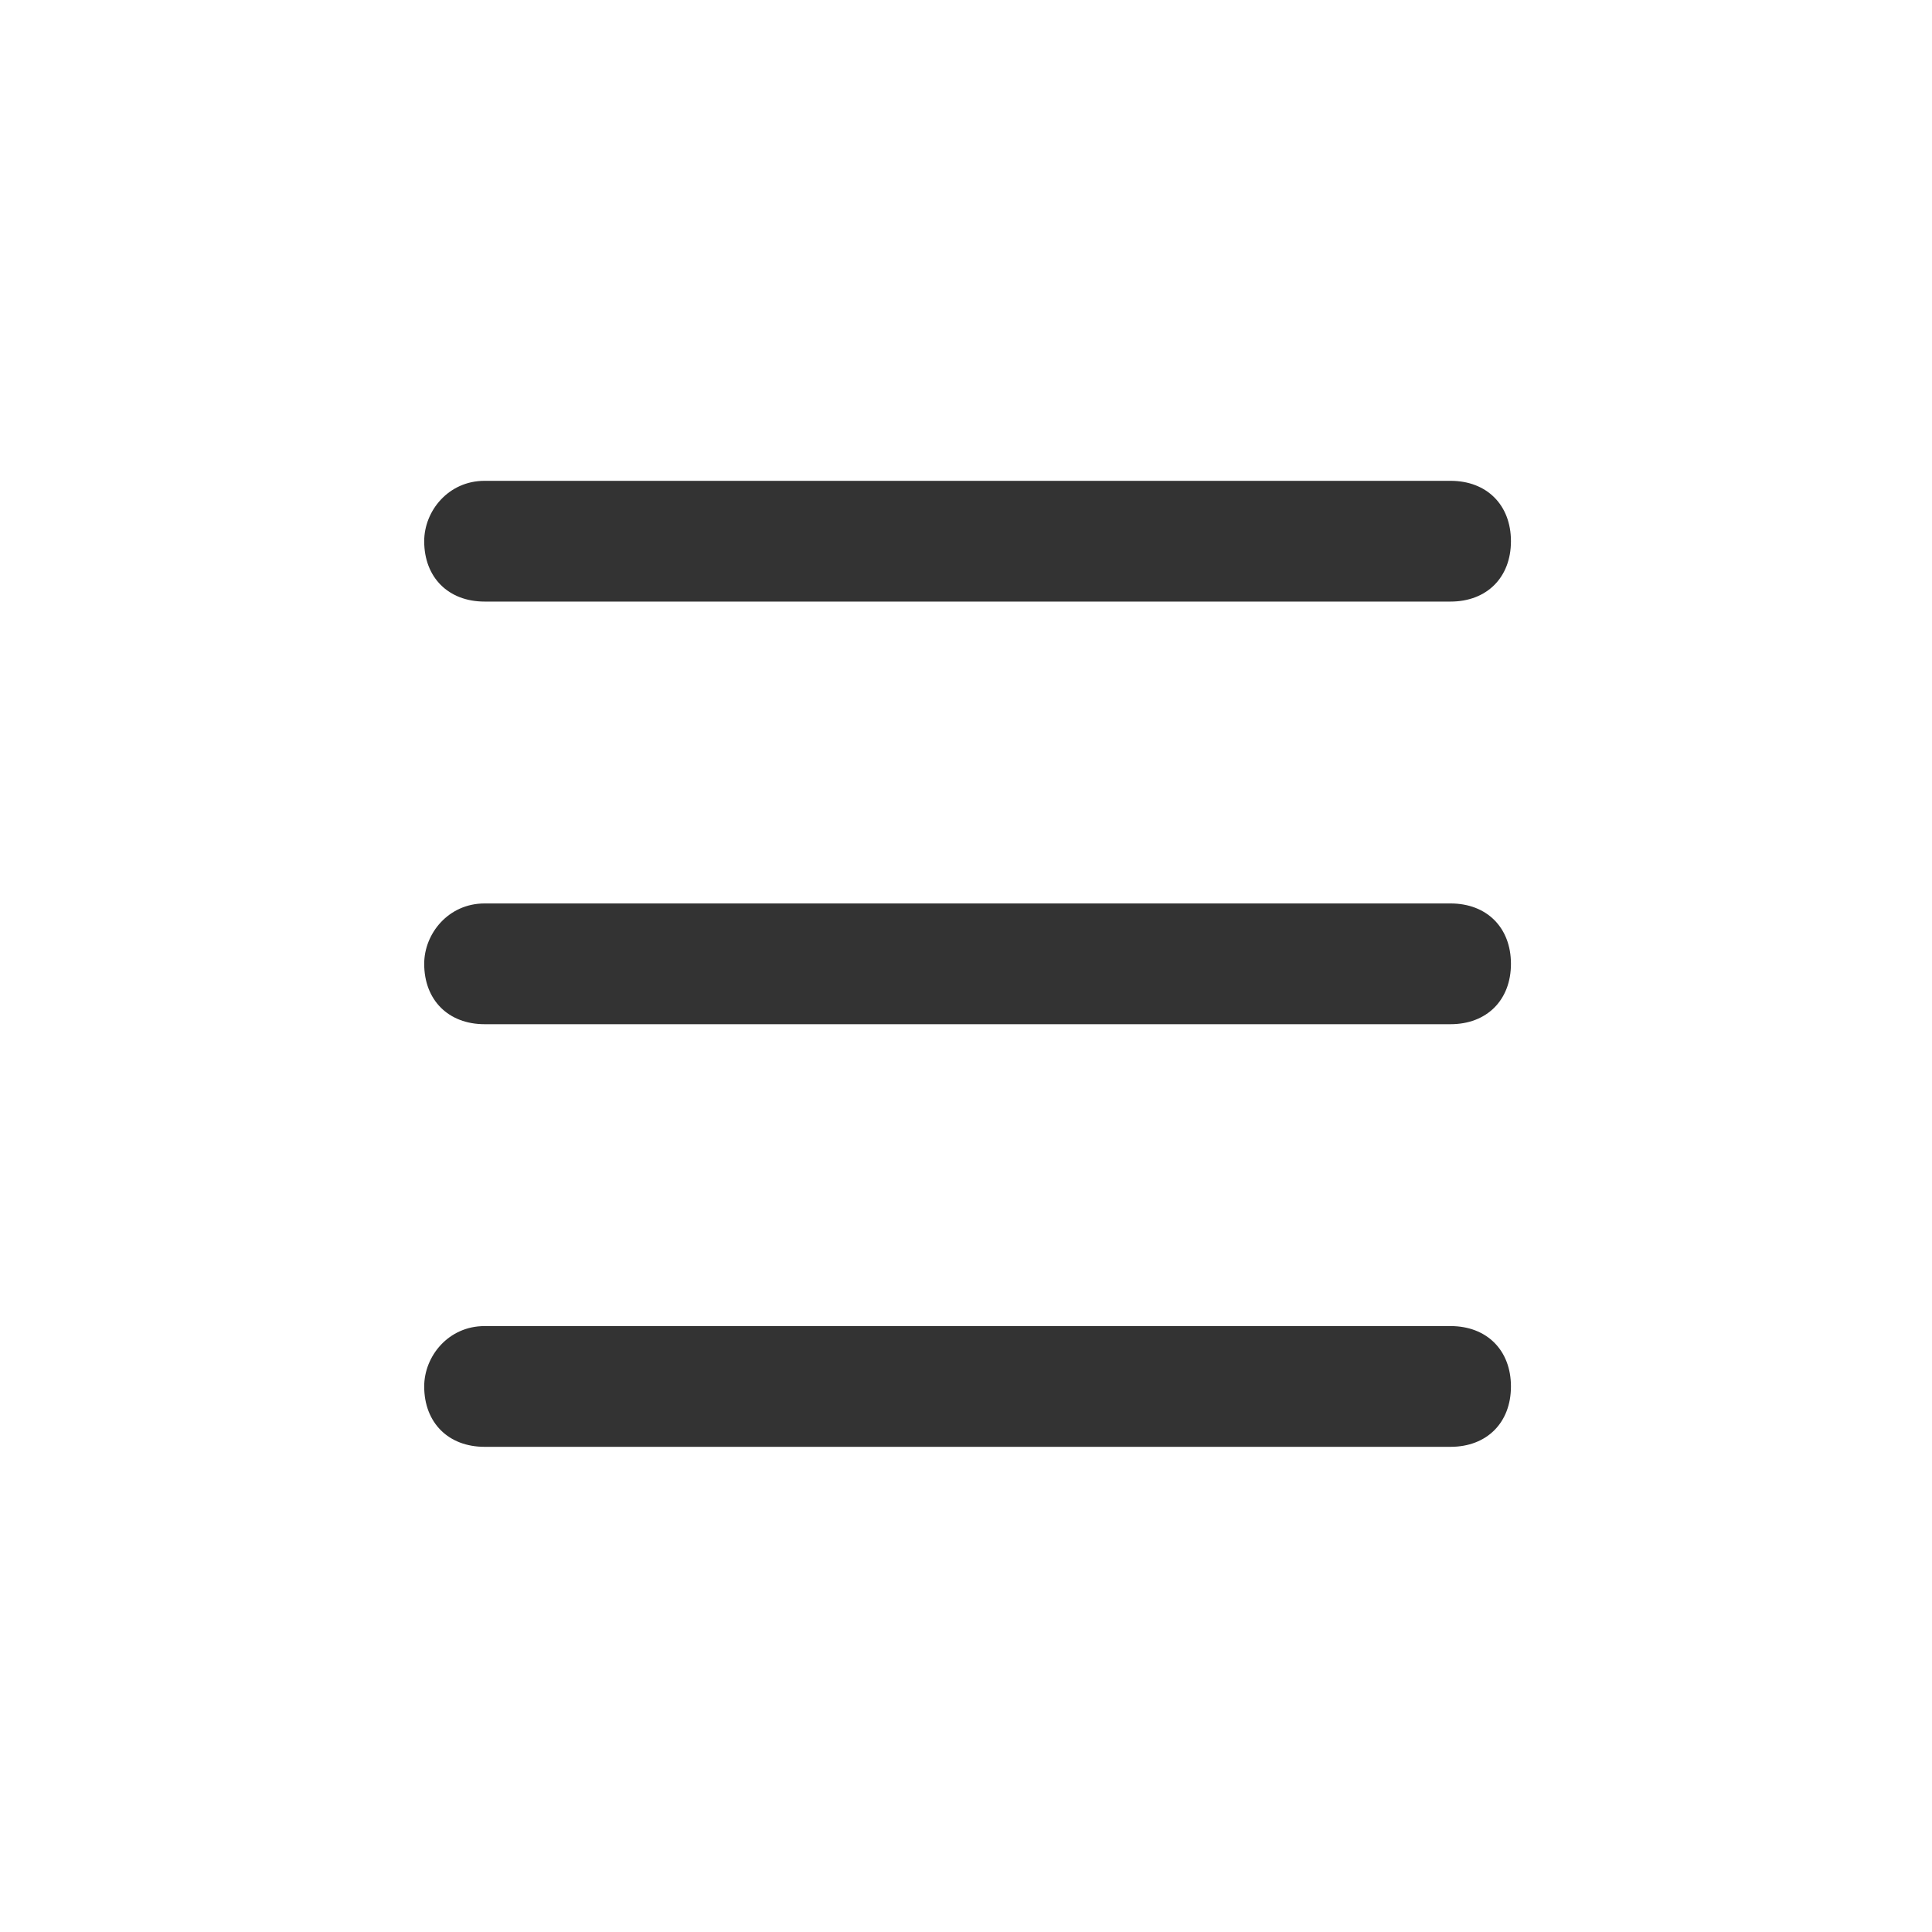
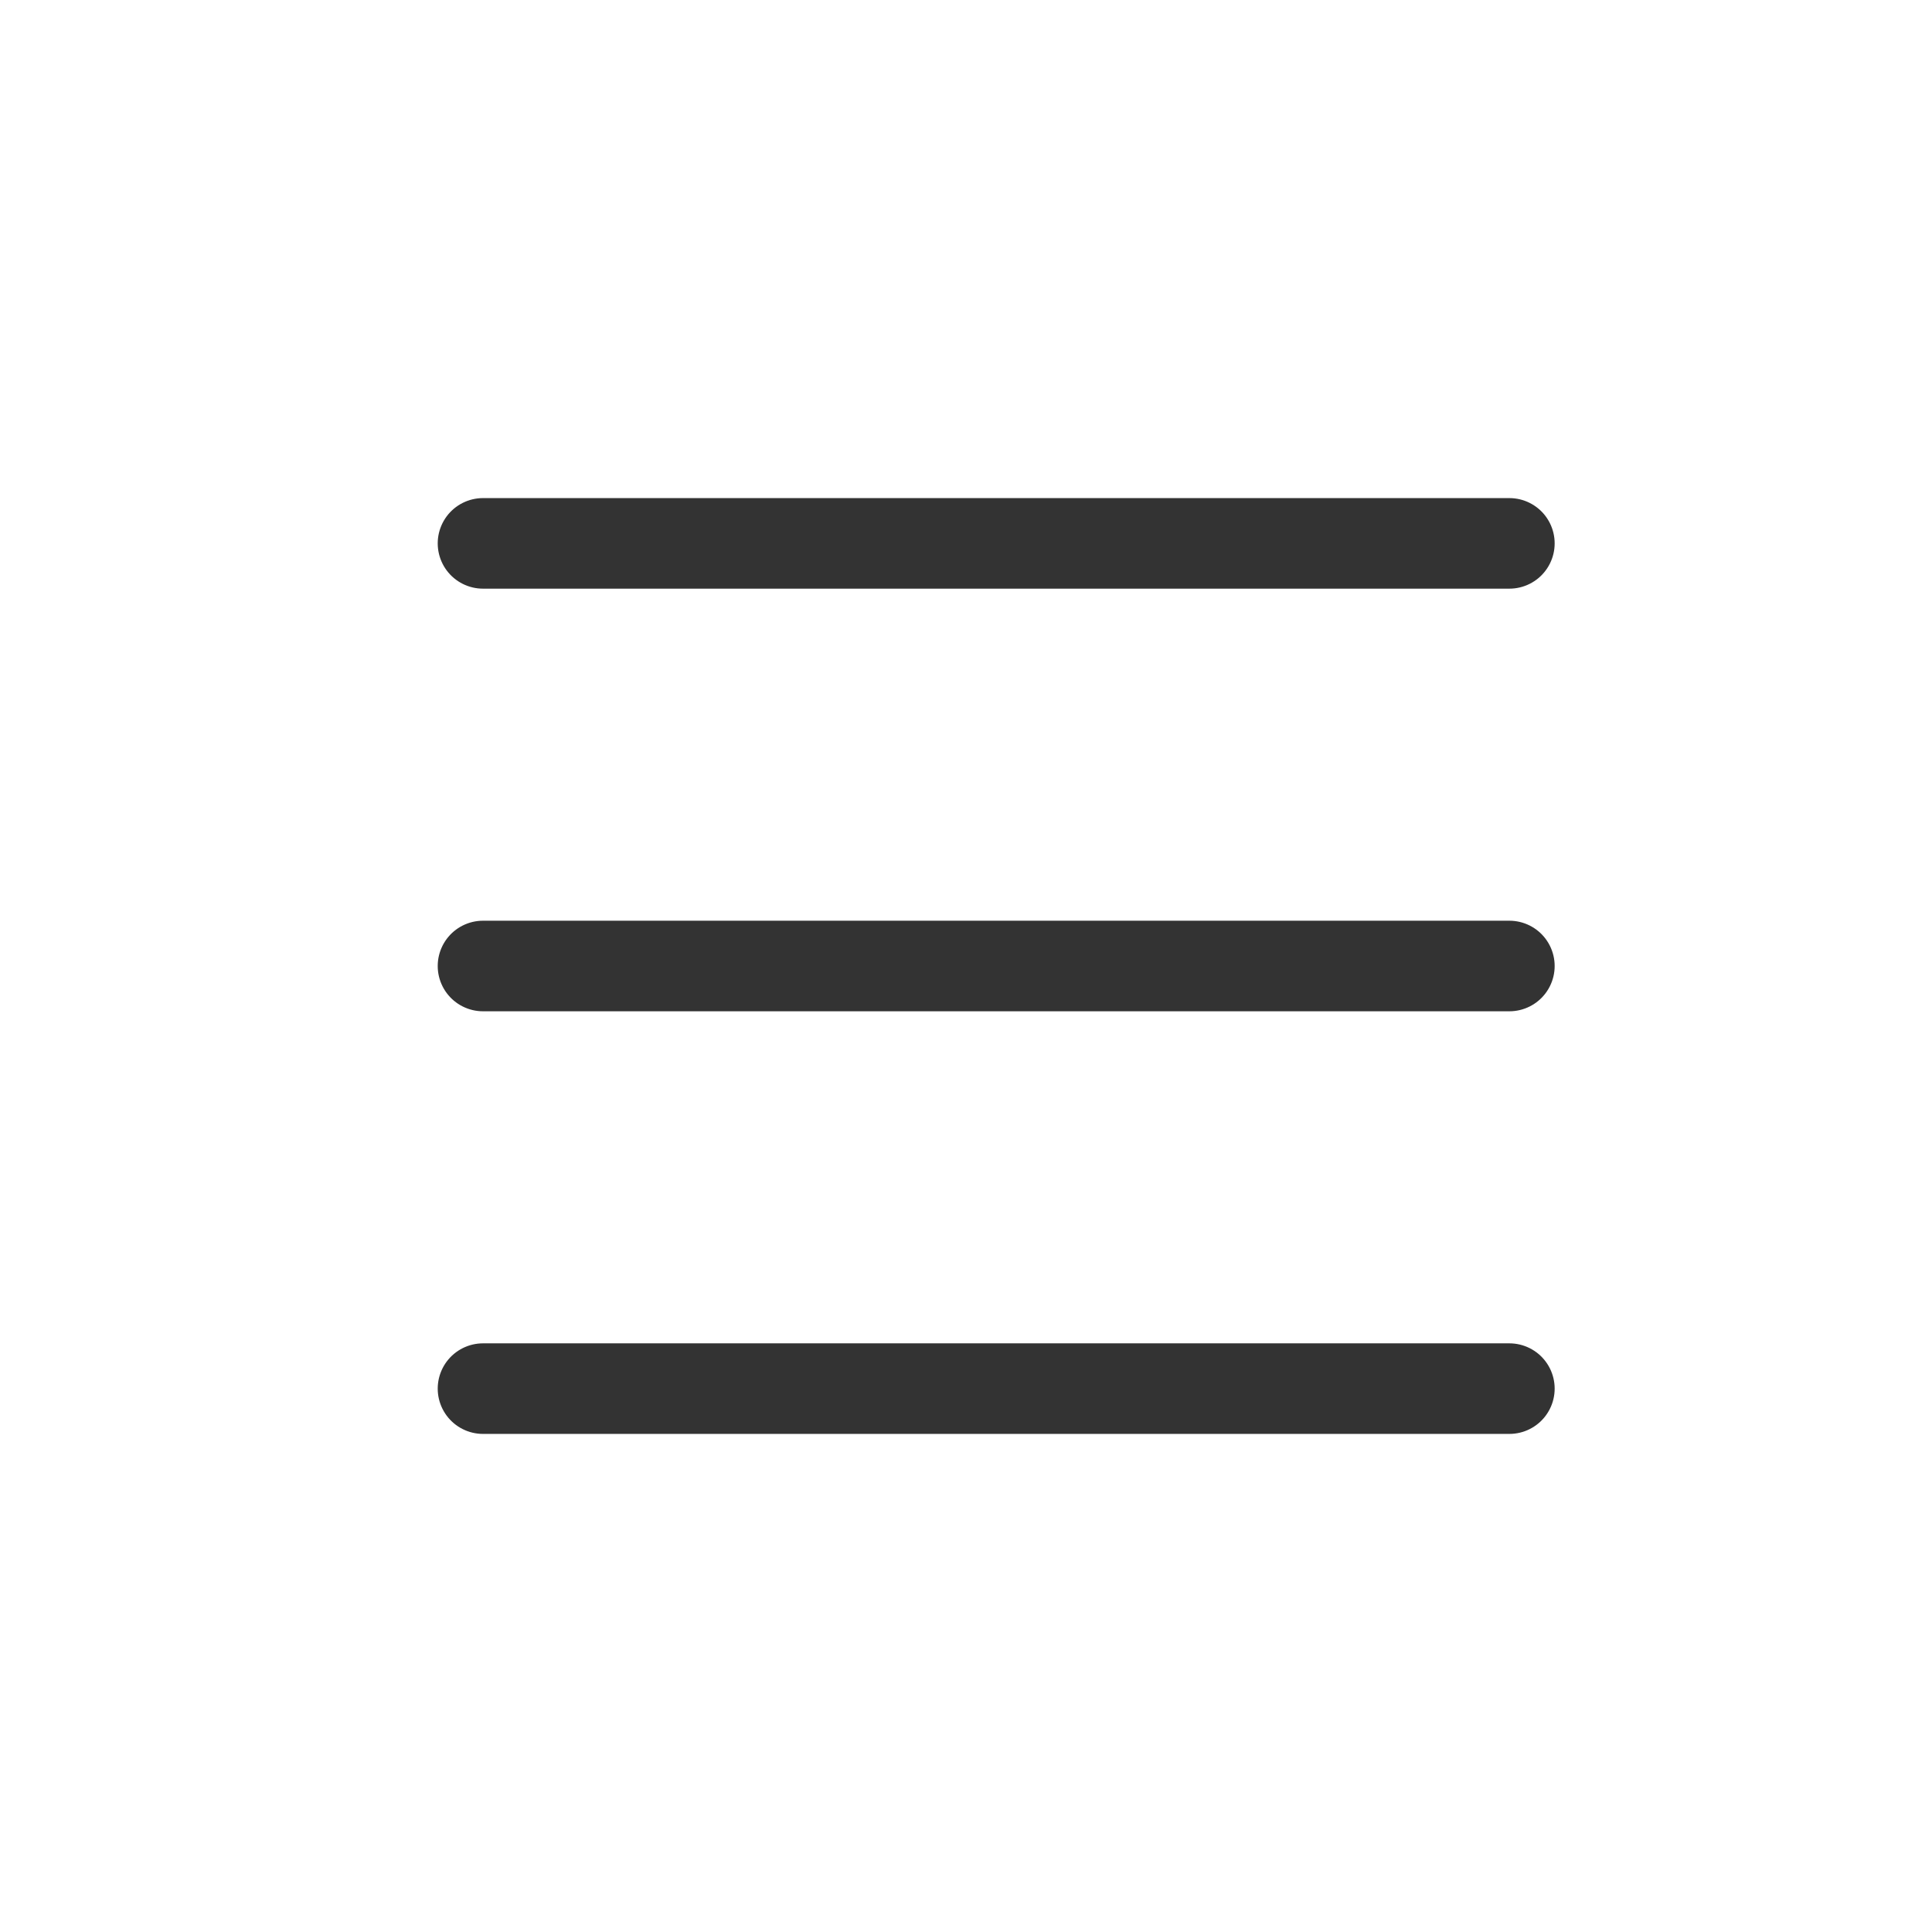
<svg xmlns="http://www.w3.org/2000/svg" version="1.1" id="Layer_1" x="0px" y="0px" viewBox="0 0 32 32" style="enable-background:new 0 0 32 32;" xml:space="preserve">
  <style type="text/css">
	.st0{fill:none;}
- 	.st1{fill:#333333;}
+ 	.st1{fill:none;stroke:#333333;stroke-width:1.5;stroke-linecap:round;}
</style>
-   <g id="그룹_2302" transform="translate(-1505.106 -192.106)">
-     <rect id="사각형_433" x="1505.1" y="192.1" class="st0" width="32" height="32" />
-     <g id="그룹_1206" transform="translate(1511.932 200.07)">
-       <path id="사각형_16" class="st1" d="M1.2,0h16c0.6,0,1,0.4,1,1l0,0c0,0.6-0.4,1-1,1h-16c-0.6,0-1-0.4-1-1l0,0    C0.2,0.5,0.6,0,1.2,0z" />
-       <path id="사각형_17" class="st1" d="M1.2,7h16c0.6,0,1,0.4,1,1l0,0c0,0.6-0.4,1-1,1h-16c-0.6,0-1-0.4-1-1l0,0    C0.2,7.5,0.6,7,1.2,7z" />
-       <path id="사각형_18" class="st1" d="M1.2,14h16c0.6,0,1,0.4,1,1l0,0c0,0.6-0.4,1-1,1h-16c-0.6,0-1-0.4-1-1l0,0    C0.2,14.5,0.6,14,1.2,14z" />
+   <g id="그룹_3731" transform="translate(-22 -572)">
+     <g id="그룹_2302" transform="translate(-1483.106 379.894)">
+       <rect id="사각형_433" x="1505.1" y="192.1" class="st0" width="32" height="32" />
+     </g>
+     <g id="그룹_2352" transform="translate(0.5 0.5)">
+       <line id="선_41" class="st1" x1="29.5" y1="580.5" x2="46.5" y2="580.5" />
+       <line id="선_42" class="st1" x1="29.5" y1="587.5" x2="46.5" y2="587.5" />
+       <line id="선_43" class="st1" x1="29.5" y1="594.5" x2="46.5" y2="594.5" />
    </g>
  </g>
</svg>
